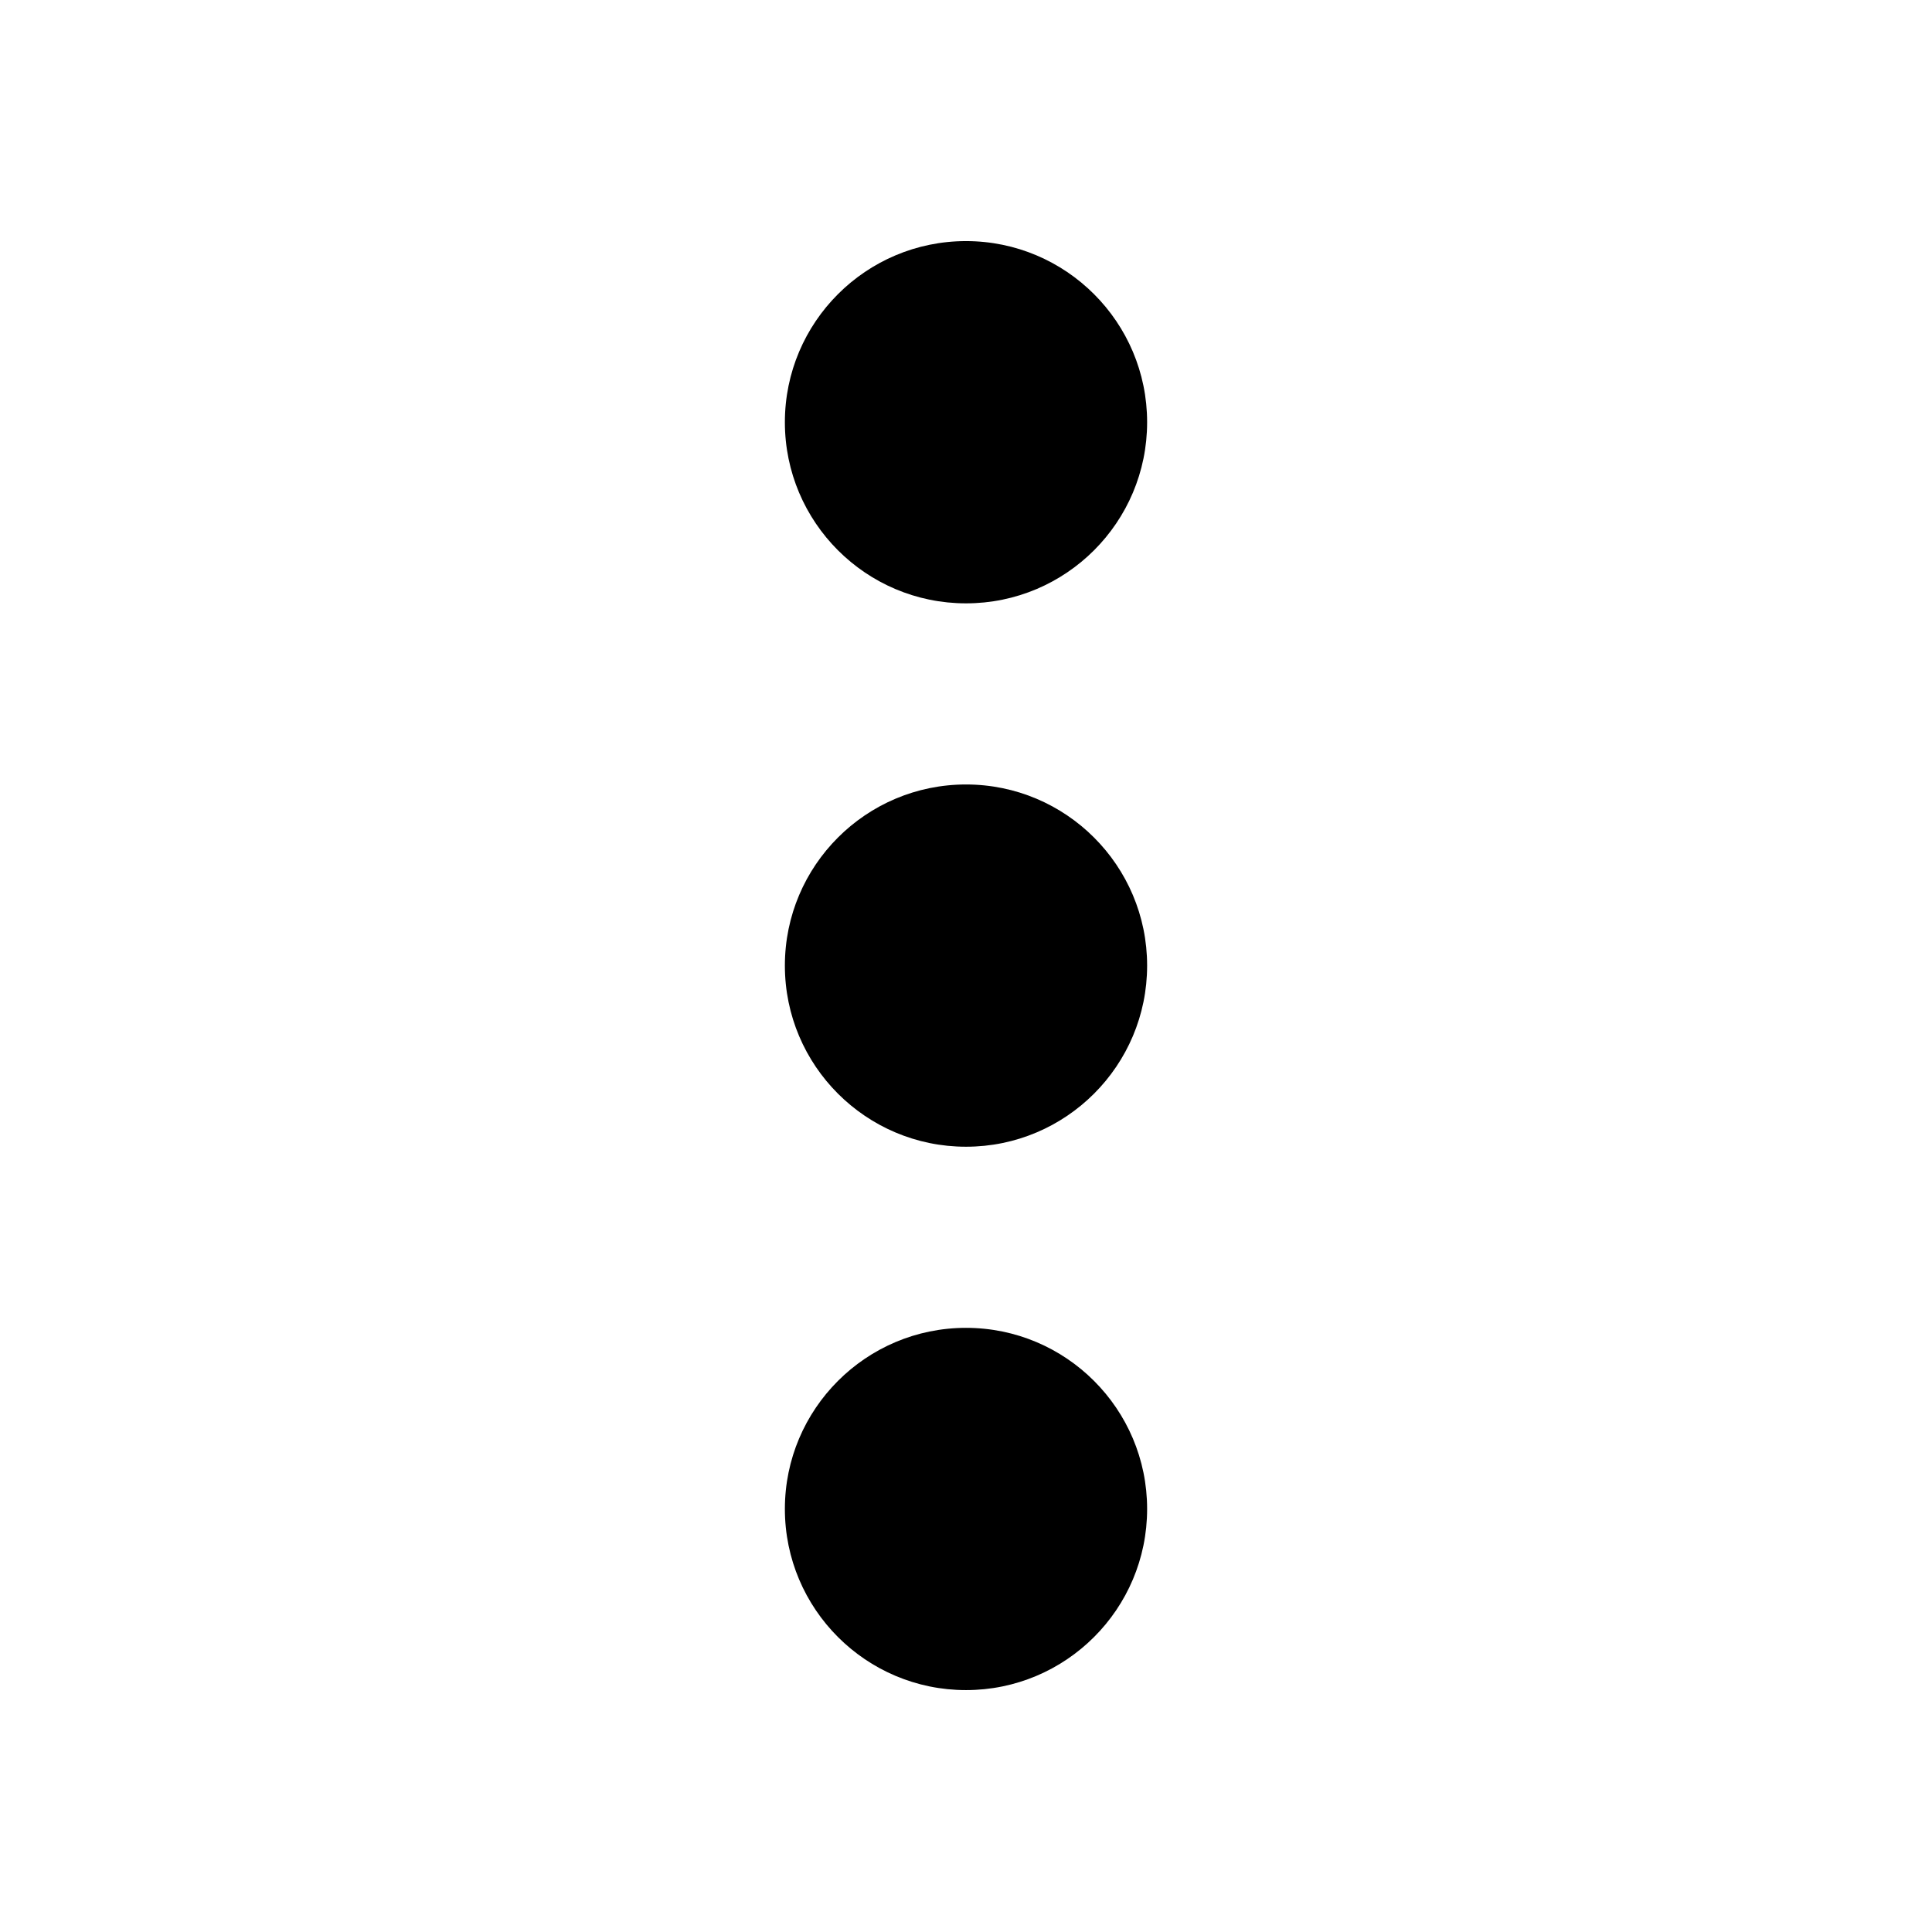
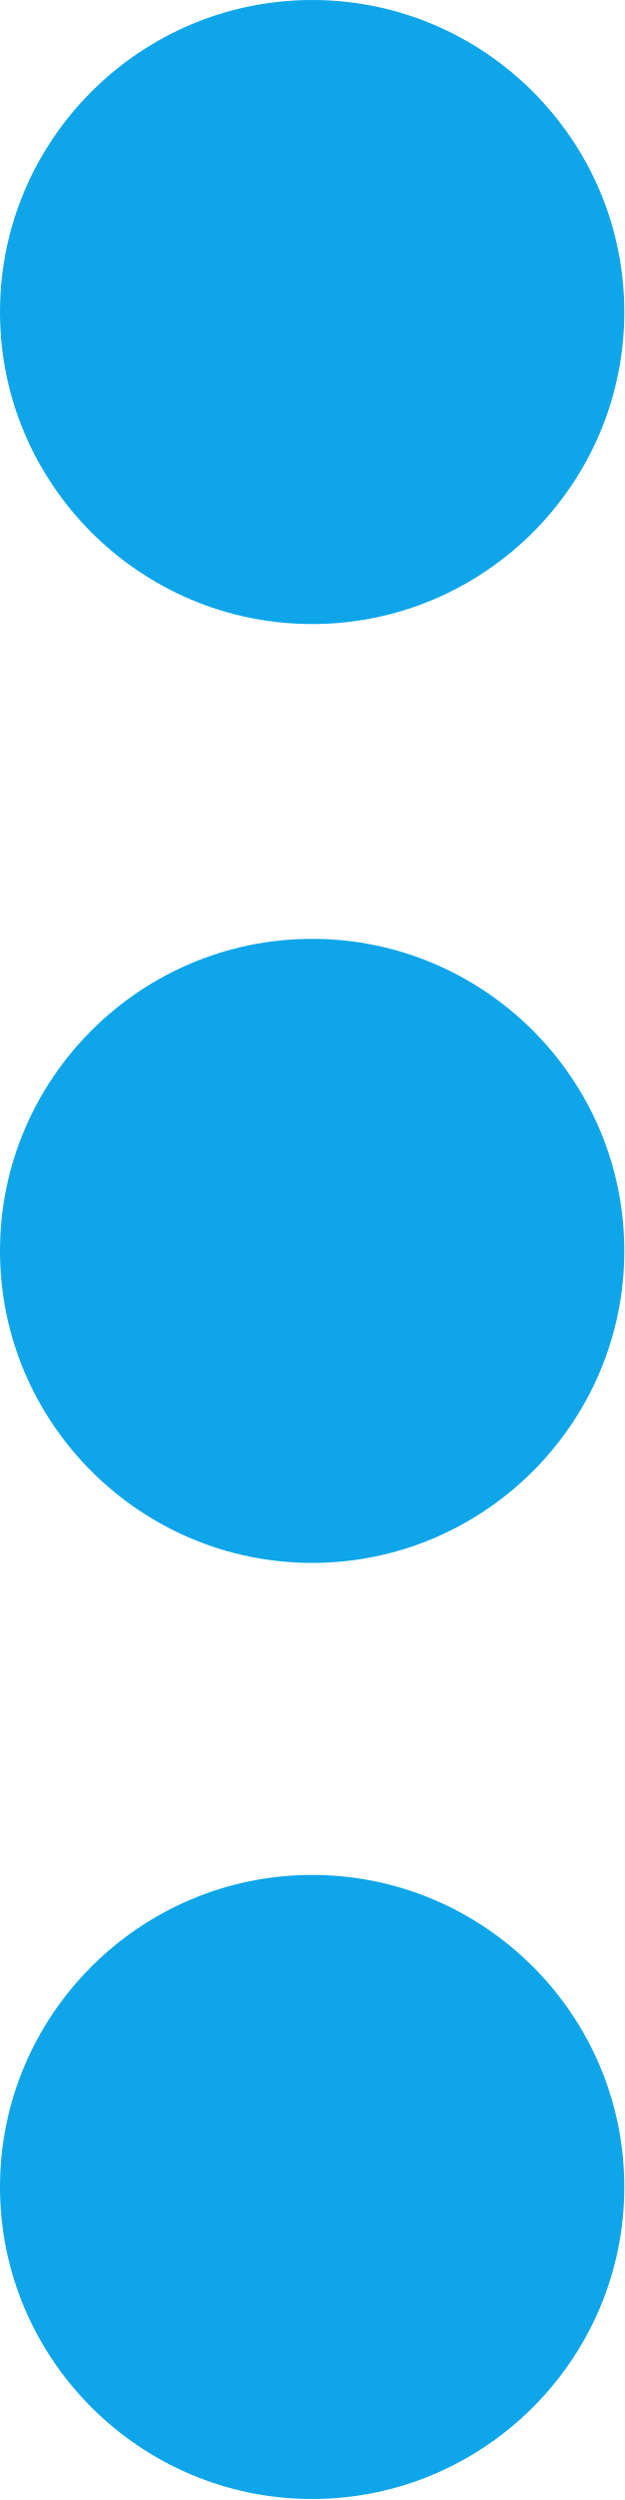
- <svg xmlns="http://www.w3.org/2000/svg" clip-rule="evenodd" fill-rule="evenodd" stroke-linejoin="round" stroke-miterlimit="2" viewBox="0 0 24 24">
-   <path d="m12 16.495c1.242 0 2.25 1.008 2.25 2.25s-1.008 2.25-2.25 2.25-2.25-1.008-2.25-2.25 1.008-2.25 2.25-2.25zm0-6.75c1.242 0 2.25 1.008 2.25 2.25s-1.008 2.25-2.25 2.25-2.25-1.008-2.25-2.25 1.008-2.25 2.25-2.25zm0-6.75c1.242 0 2.25 1.008 2.25 2.25s-1.008 2.25-2.25 2.25-2.25-1.008-2.25-2.25 1.008-2.25 2.25-2.25z" />
+ <svg xmlns="http://www.w3.org/2000/svg" id="Layer_1" data-name="Layer 1" viewBox="0 0 4.5 18.02">
+   <defs>
+     <style>
+       .cls-1 {
+         fill: #0ea5e9;
+         fill-rule: evenodd;
+         stroke-width: 0px;
+       }
+     </style>
+   </defs>
+   <path class="cls-1" d="M2.25,13.52c1.24,0,2.25,1.01,2.25,2.25s-1.01,2.25-2.25,2.25-2.25-1.01-2.25-2.25,1.01-2.25,2.25-2.25ZM2.25,6.77c1.24,0,2.25,1.01,2.25,2.25s-1.01,2.25-2.25,2.25-2.25-1.01-2.25-2.25,1.01-2.25,2.25-2.25ZM2.25,0c1.24,0,2.25,1.01,2.25,2.25s-1.01,2.25-2.25,2.25S0,3.49,0,2.25,1.01,0,2.25,0Z" />
</svg>
